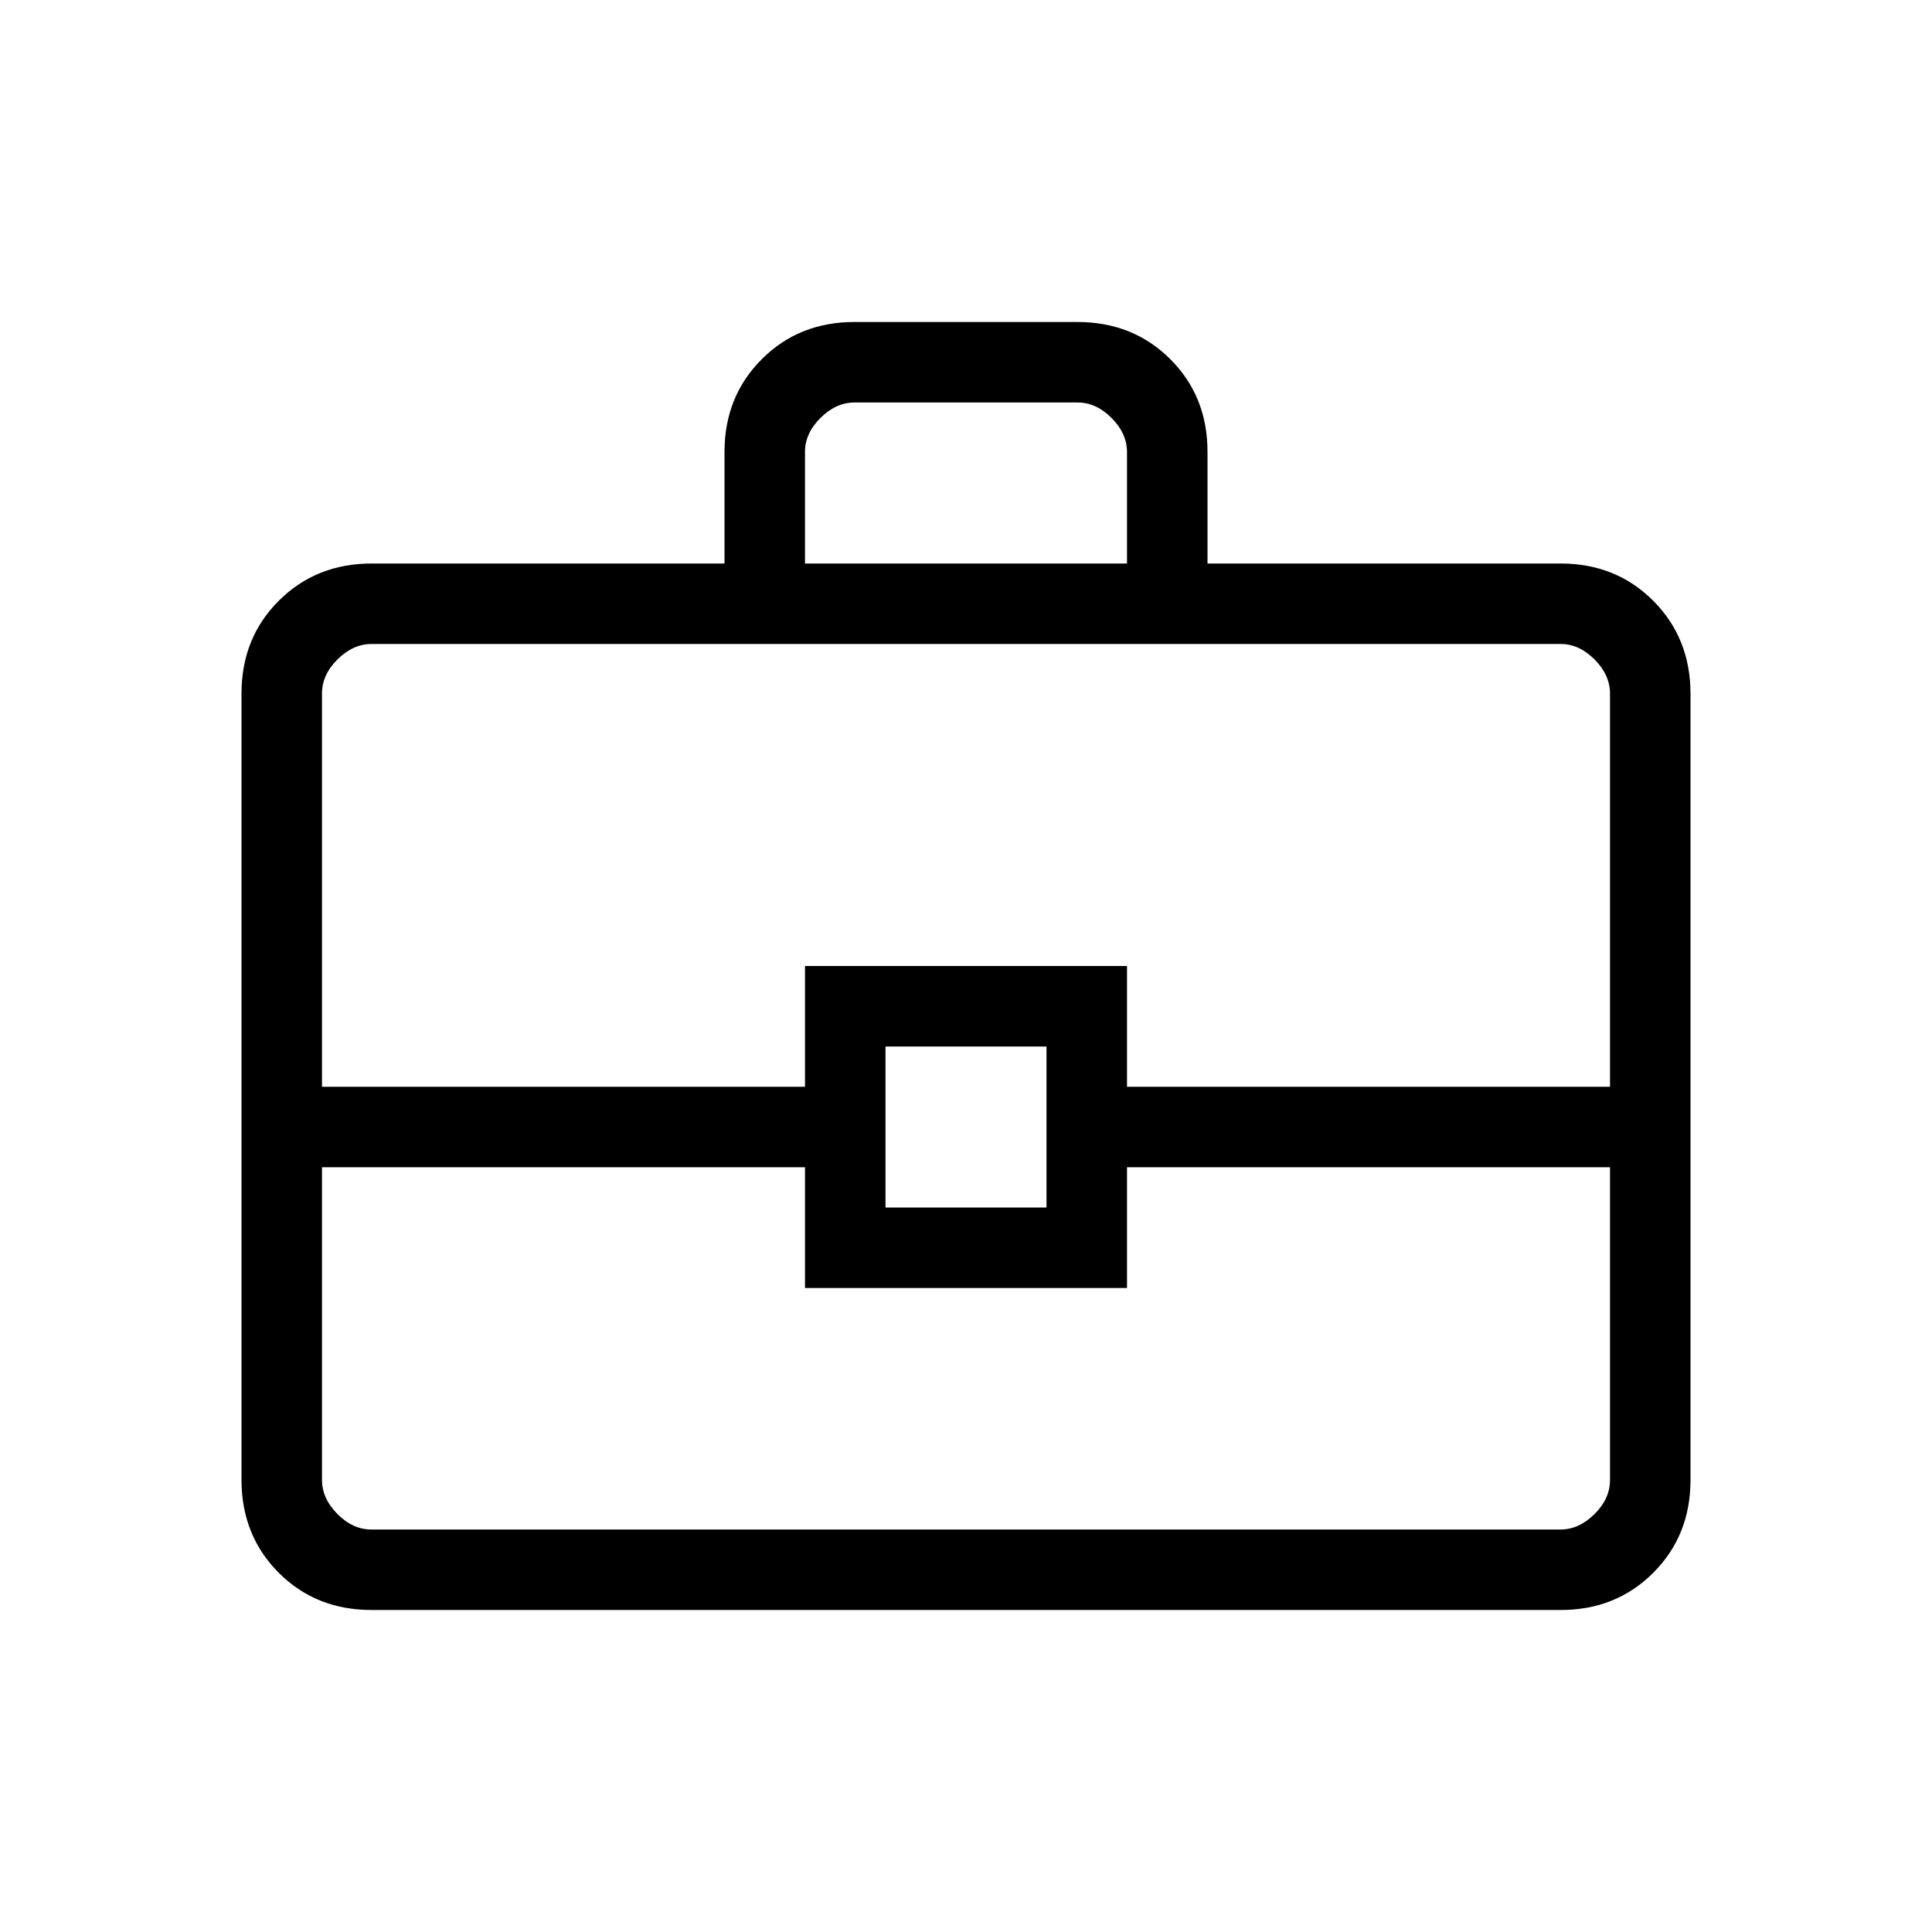
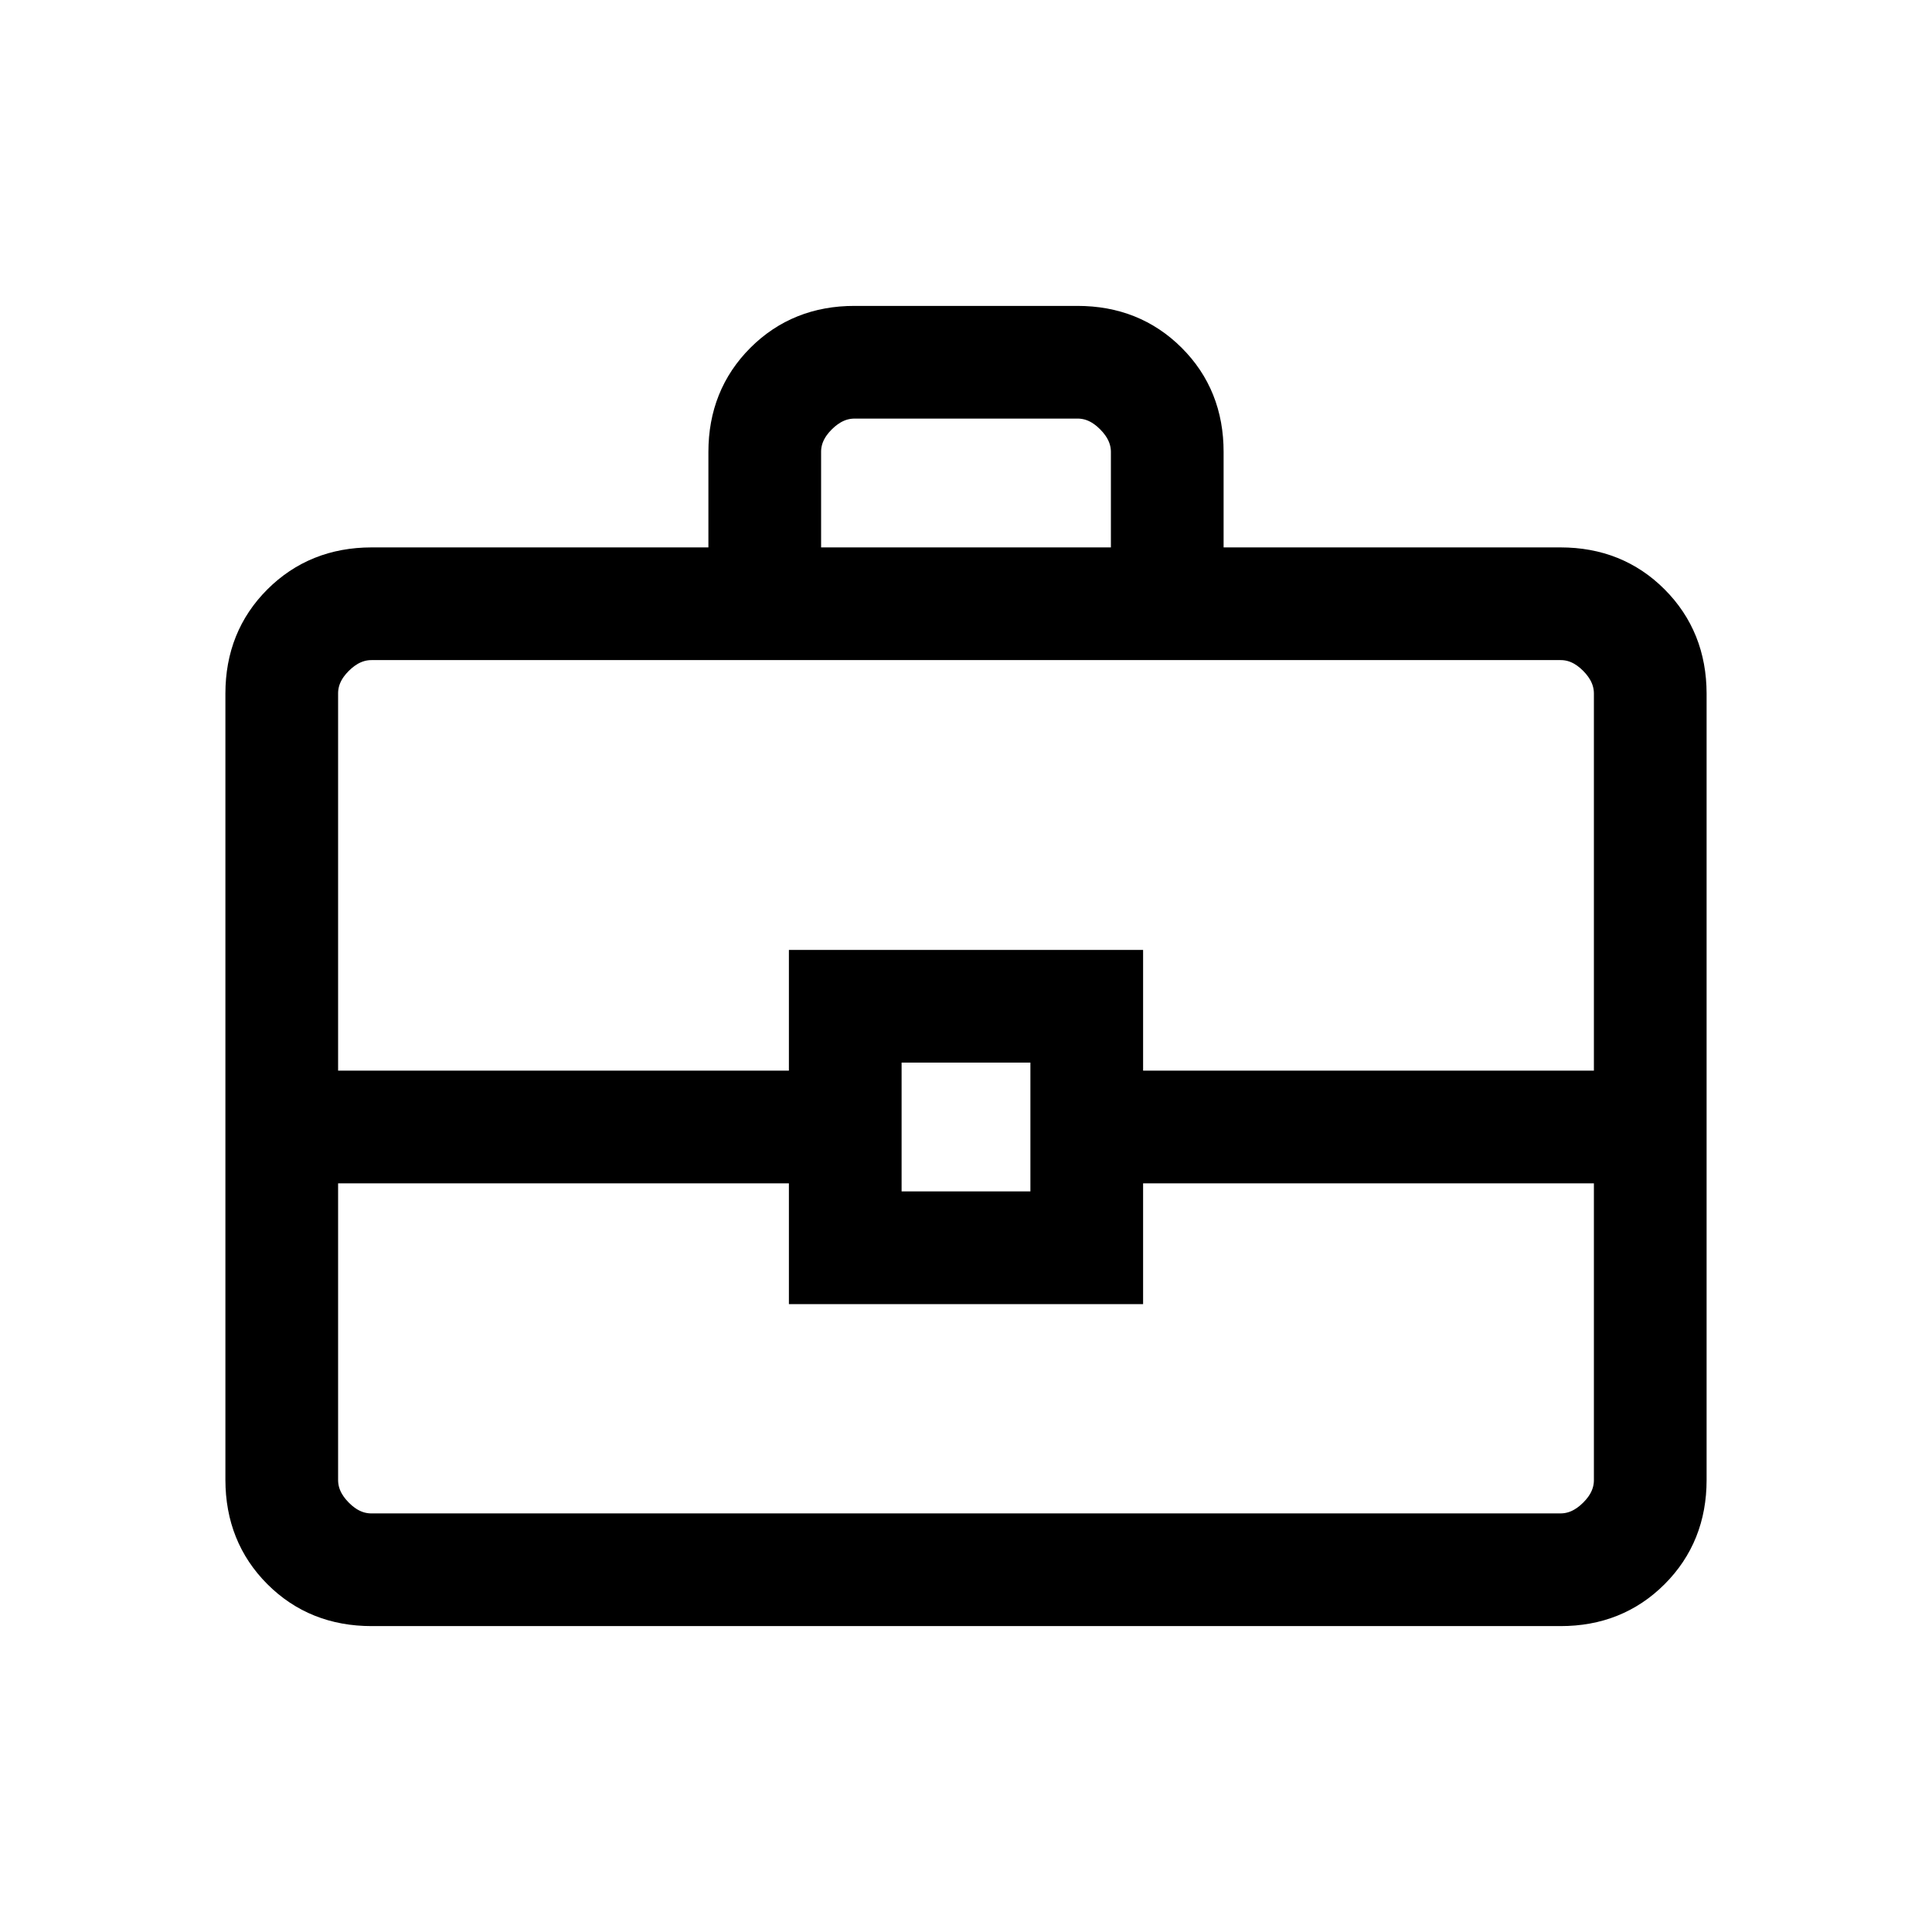
<svg xmlns="http://www.w3.org/2000/svg" width="24" height="24" viewBox="0 0 24 24">
-   <path fill="currentColor" d="M4.616 20q-.691 0-1.153-.462T3 18.384V8.616q0-.691.463-1.153T4.615 7H9V5.615q0-.69.463-1.153T10.616 4h2.769q.69 0 1.153.462T15 5.615V7h4.385q.69 0 1.152.463T21 8.616v9.769q0 .69-.463 1.153T19.385 20zM10 7h4V5.615q0-.23-.192-.423T13.385 5h-2.77q-.23 0-.423.192T10 5.615zm10 7.5h-6V16h-4v-1.5H4v3.885q0 .23.192.423t.423.192h14.77q.23 0 .423-.192t.192-.424zm-9 .5h2v-2h-2zm-7-1.5h6V12h4v1.5h6V8.616q0-.231-.192-.424T19.385 8H4.615q-.23 0-.423.192T4 8.616zm8 .5" />
+   <path fill="currentColor" stroke-width="0.4" stroke="currentColor" d="M4.616 20q-.691 0-1.153-.462T3 18.384V8.616q0-.691.463-1.153T4.615 7H9V5.615q0-.69.463-1.153T10.616 4h2.769q.69 0 1.153.462T15 5.615V7h4.385q.69 0 1.152.463T21 8.616v9.769q0 .69-.463 1.153T19.385 20zM10 7h4V5.615q0-.23-.192-.423T13.385 5h-2.77q-.23 0-.423.192T10 5.615zm10 7.5h-6V16h-4v-1.5H4v3.885q0 .23.192.423t.423.192h14.77q.23 0 .423-.192t.192-.424zm-9 .5h2v-2h-2zm-7-1.5h6V12h4v1.5h6V8.616q0-.231-.192-.424T19.385 8H4.615q-.23 0-.423.192T4 8.616zm8 .5" />
</svg>
